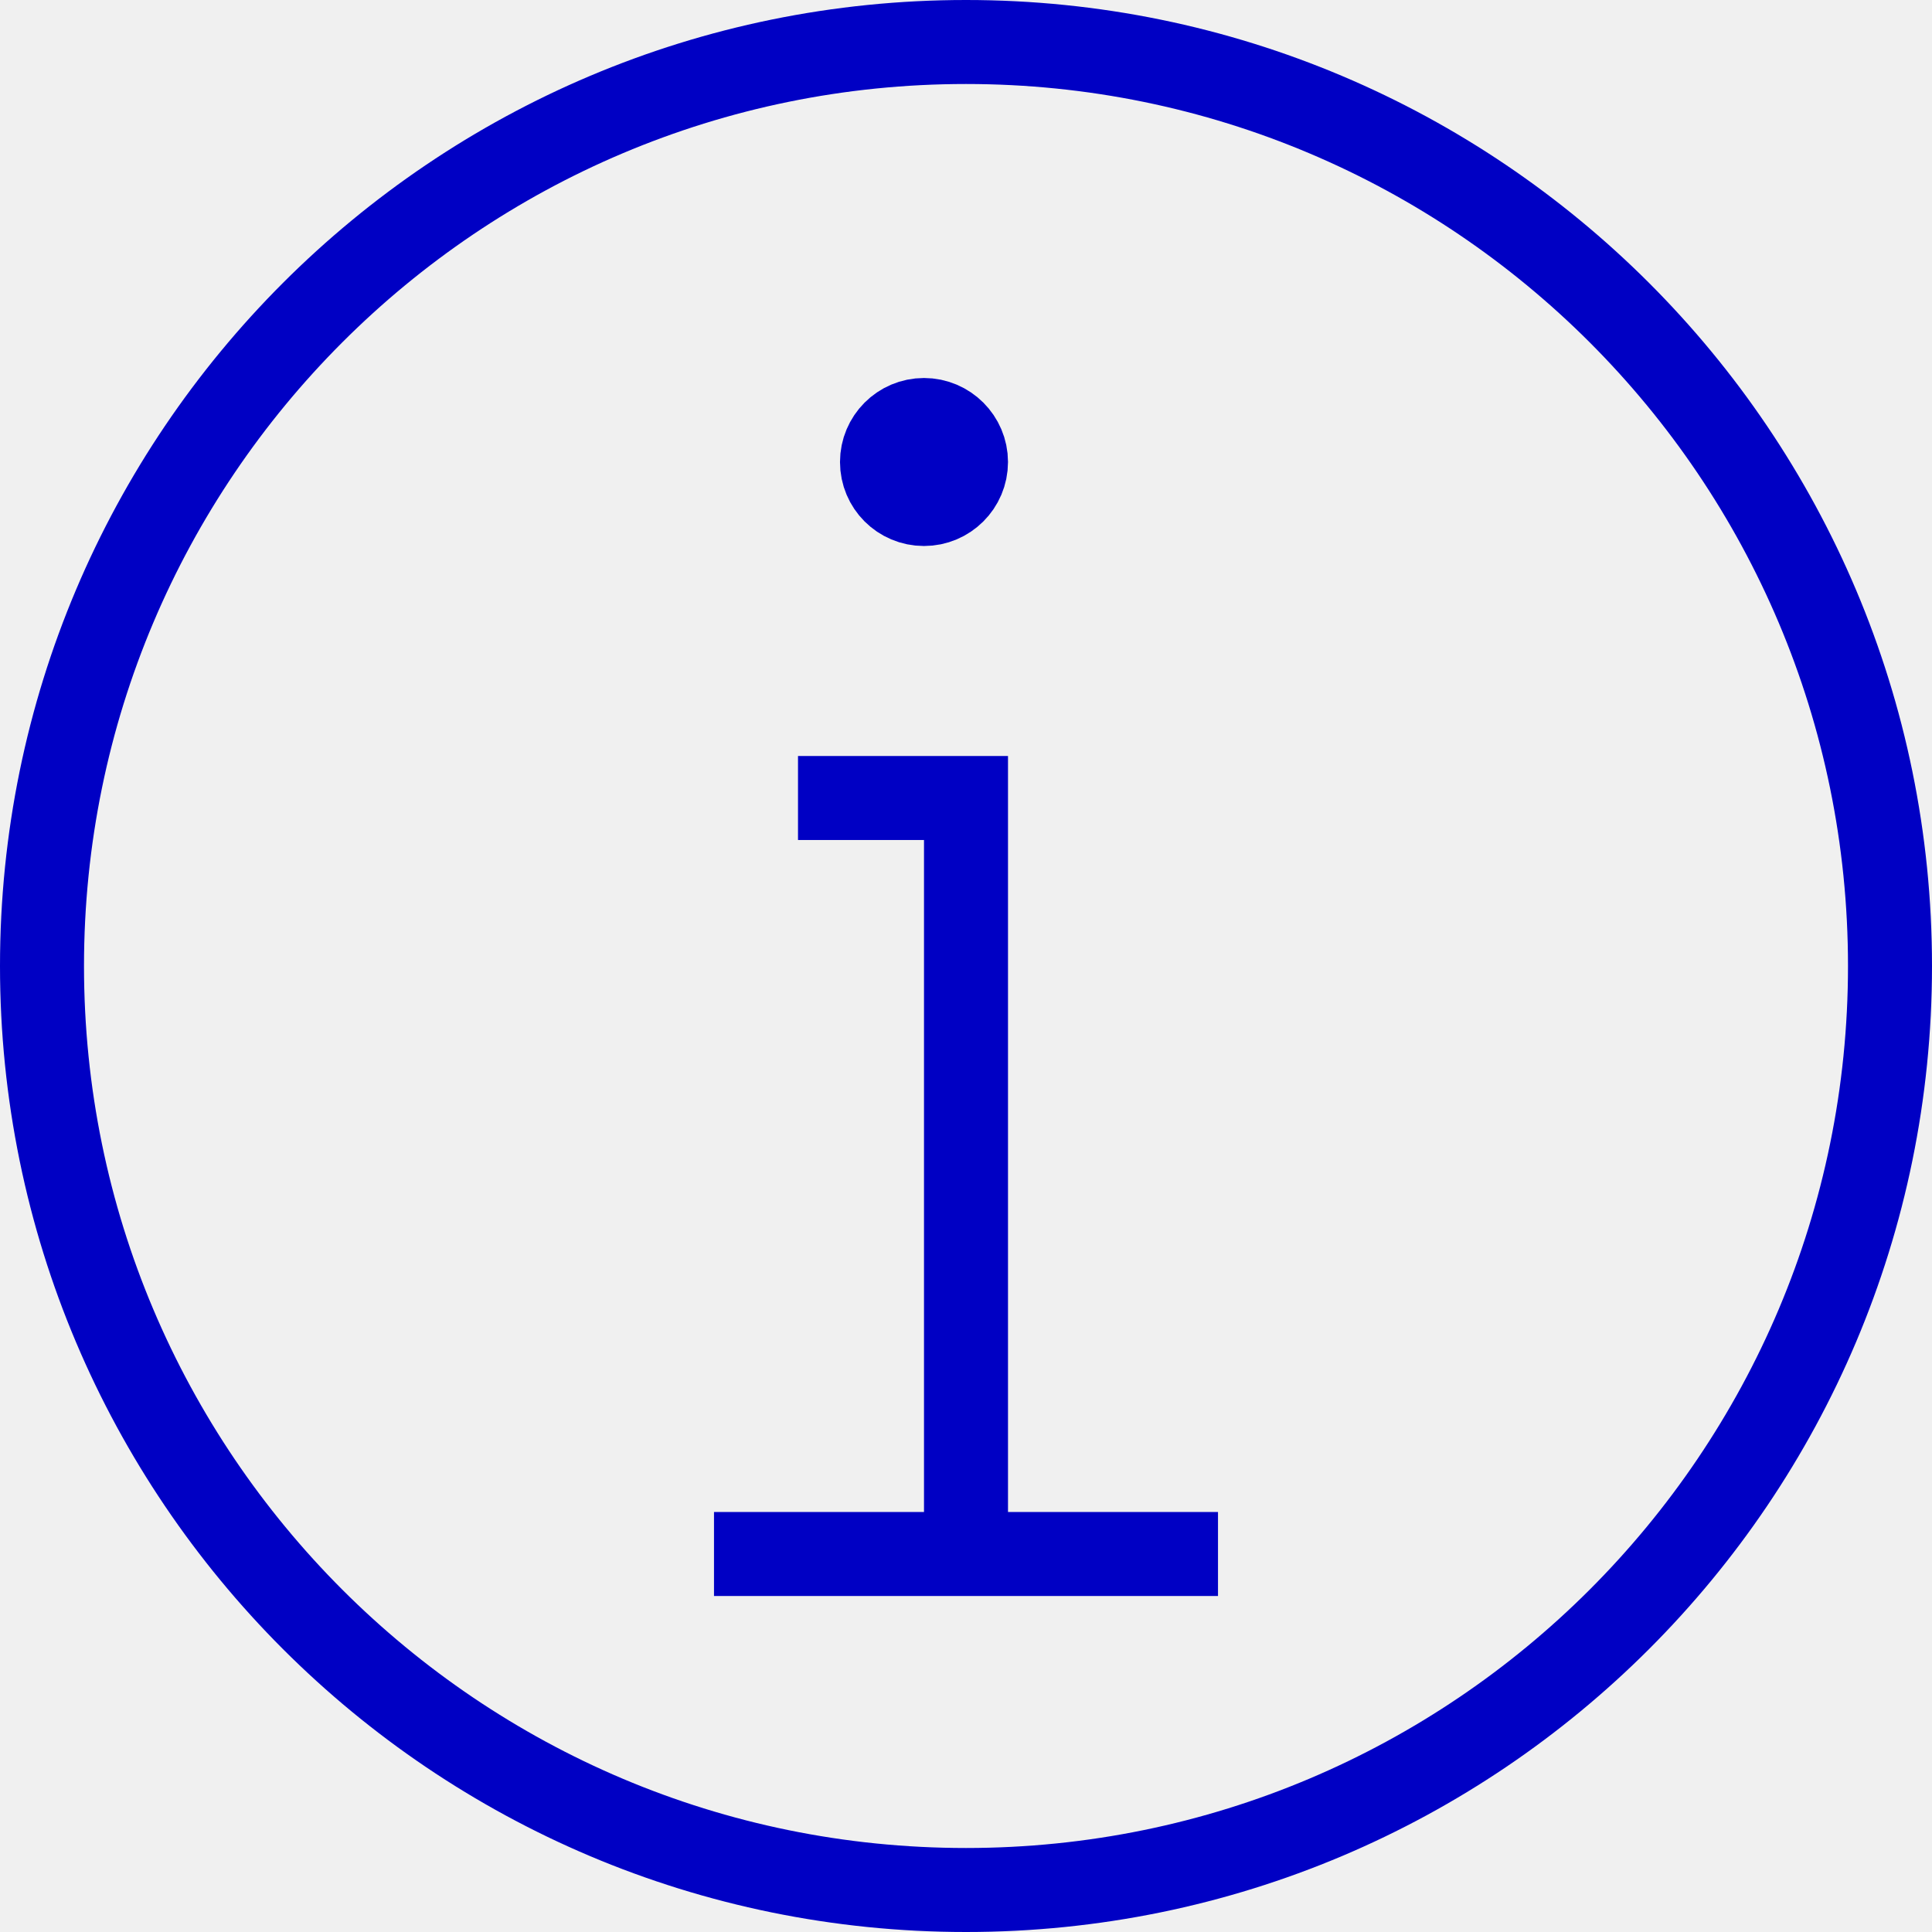
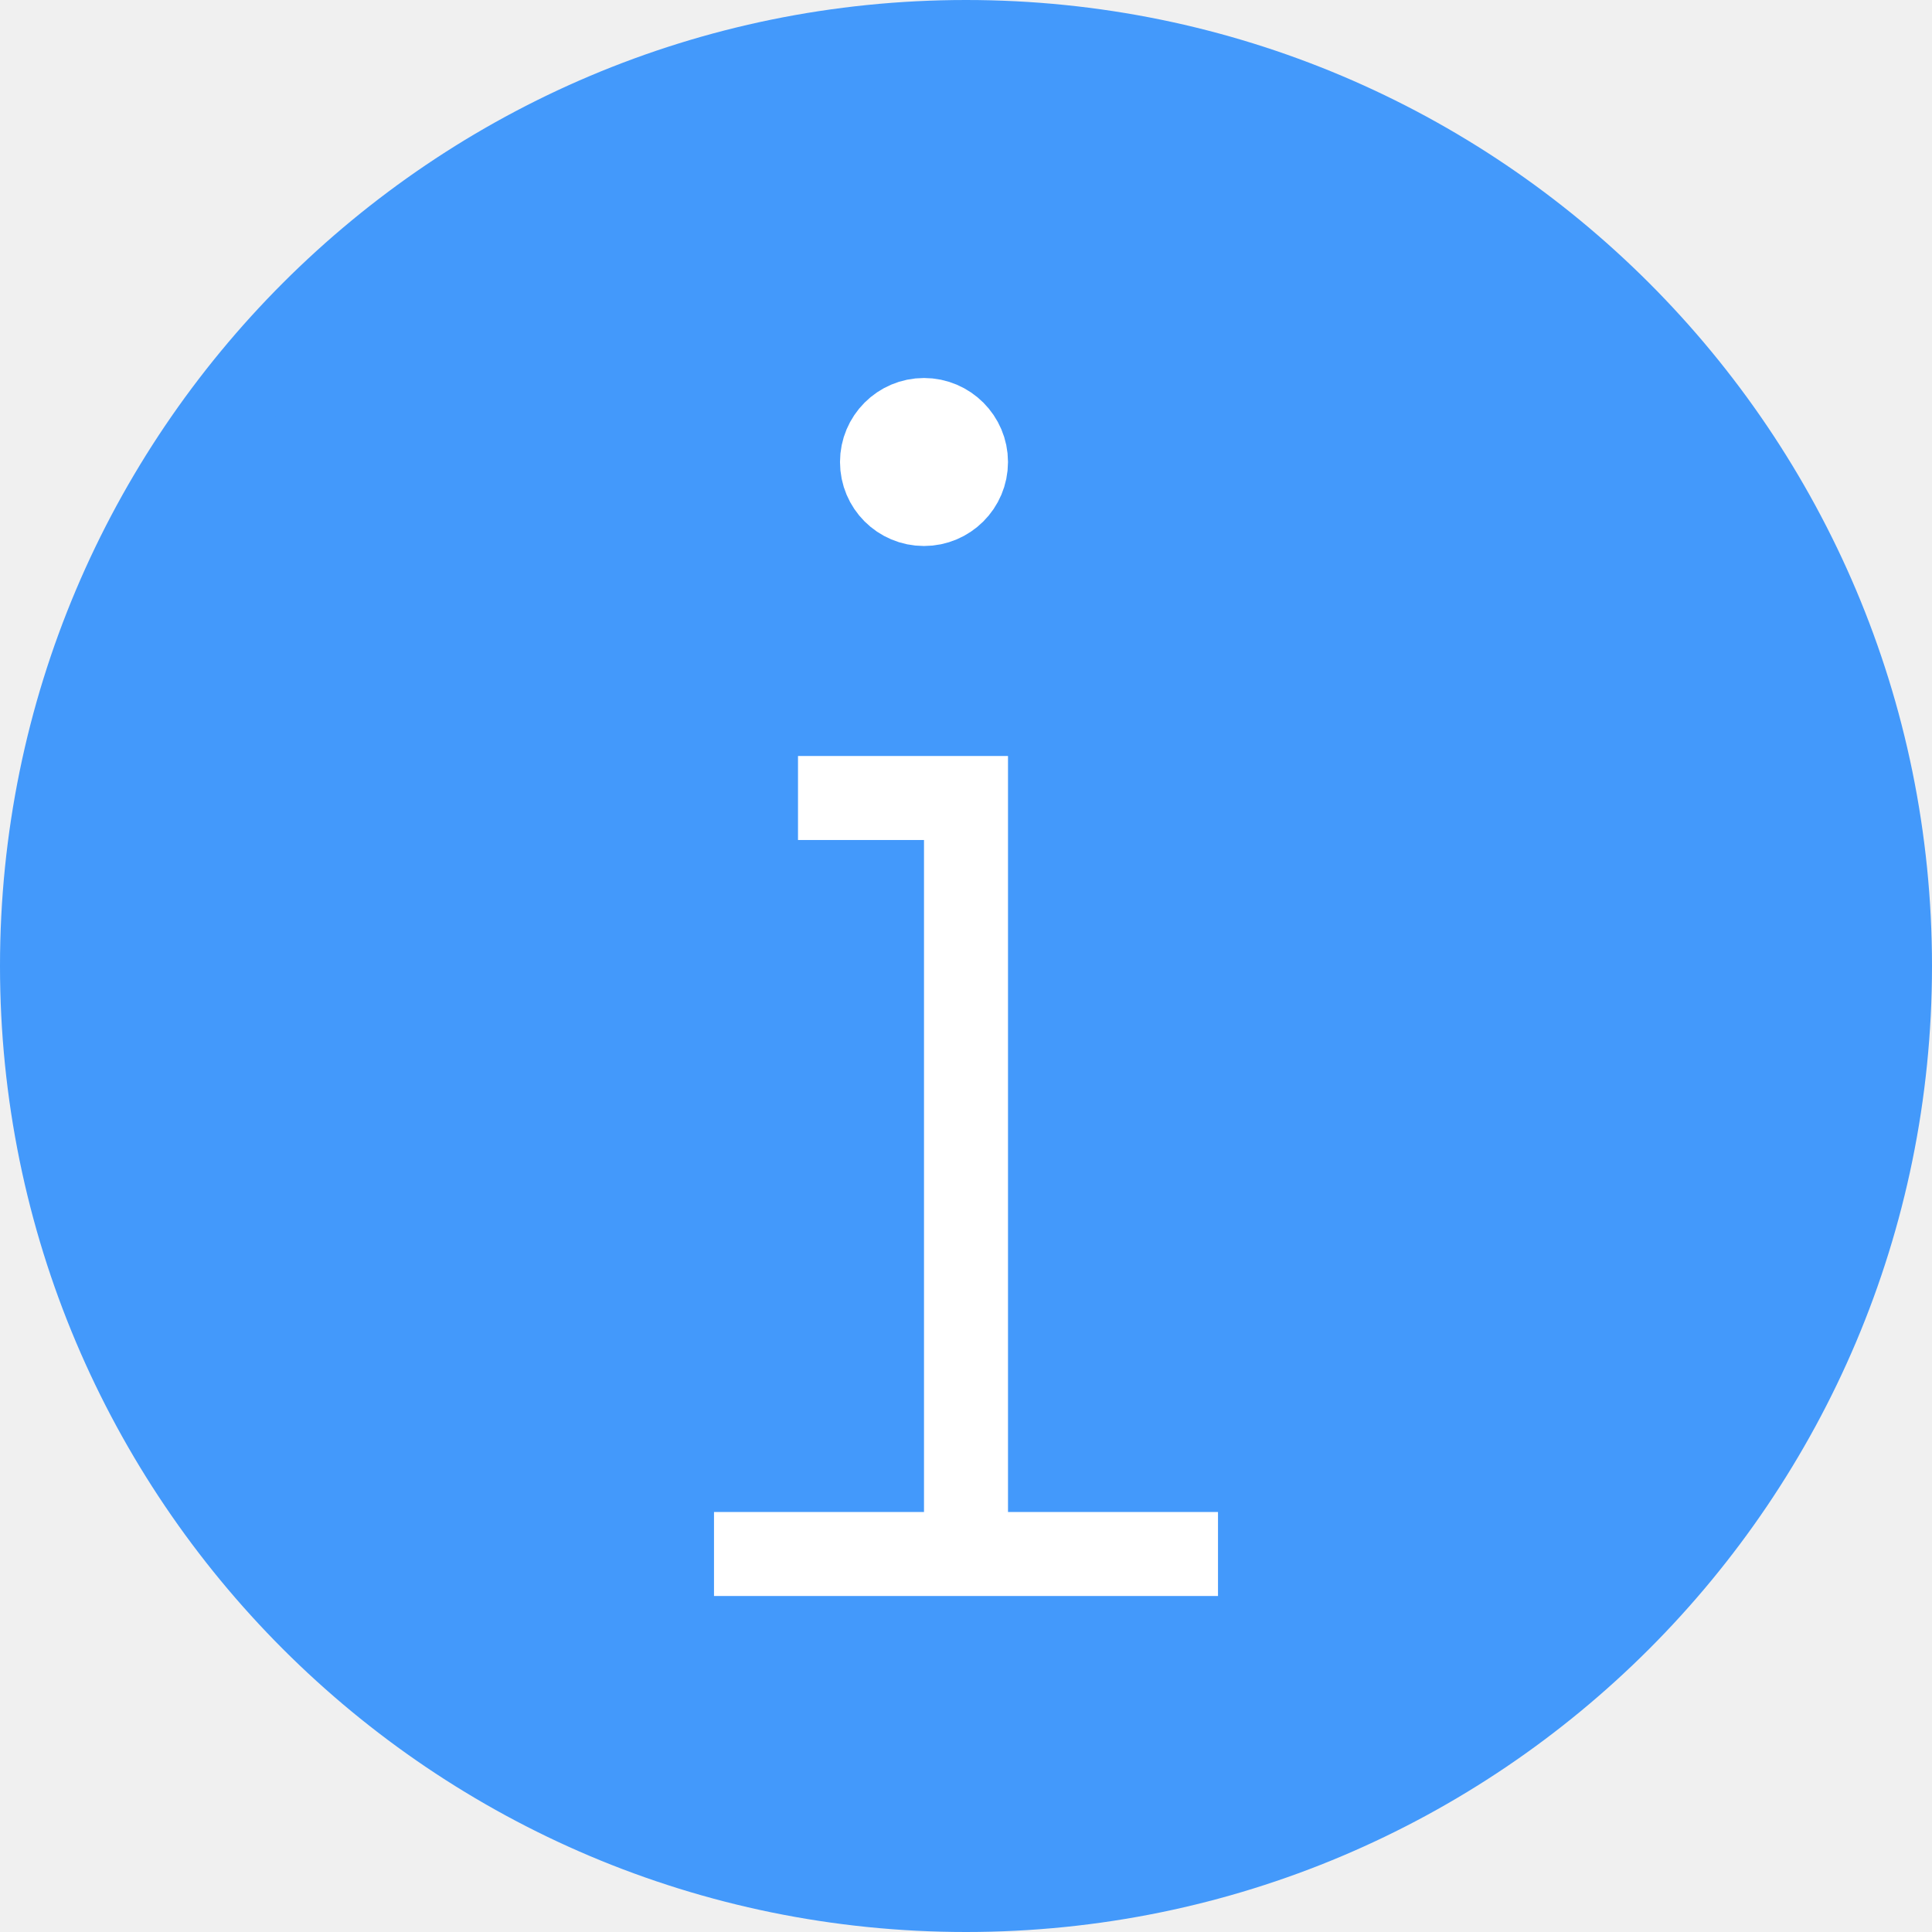
<svg xmlns="http://www.w3.org/2000/svg" width="23px" height="23px" viewBox="0 0 23 23" version="1.1">
  <defs />
-   <g id="Page-1" stroke="none" stroke-width="1" fill="none" fill-rule="evenodd">
-     <g id="info-circle-blue" stroke="#0000C4">
+   <g id="Page-1" stroke="none" stroke-width="1" fill="#4399fb" fill-rule="evenodd">
+     <g id="info-circle-blue">
      <g id="Group">
-         <circle id="Oval" cx="11.5" cy="11.5" r="11" />
-         <path d="M8.5,18.5 L14.5,18.5 M9.5,9.5 L11.5,9.5 L11.5,18" id="Shape" />
-         <path d="M11,5 C10.723,5 10.5,5.225 10.5,5.5 C10.5,5.777 10.723,6 11,6 C11.275,6 11.5,5.777 11.5,5.5 C11.5,5.225 11.275,5 11,5 L11,5 Z" id="Shape" />
+         <circle stroke="#4399fb" id="Oval" cx="11.5" cy="11.5" r="11" />
+         <path stroke="#fff" d="M8.5,18.5 L14.5,18.5 M9.5,9.5 L11.5,9.5 L11.5,18" id="Shape" />
+         <path stroke="#fff" d="M11,5 C10.723,5 10.5,5.225 10.5,5.5 C10.5,5.777 10.723,6 11,6 C11.275,6 11.5,5.777 11.5,5.5 C11.5,5.225 11.275,5 11,5 L11,5 Z" id="Shape" />
      </g>
    </g>
  </g>
</svg>
